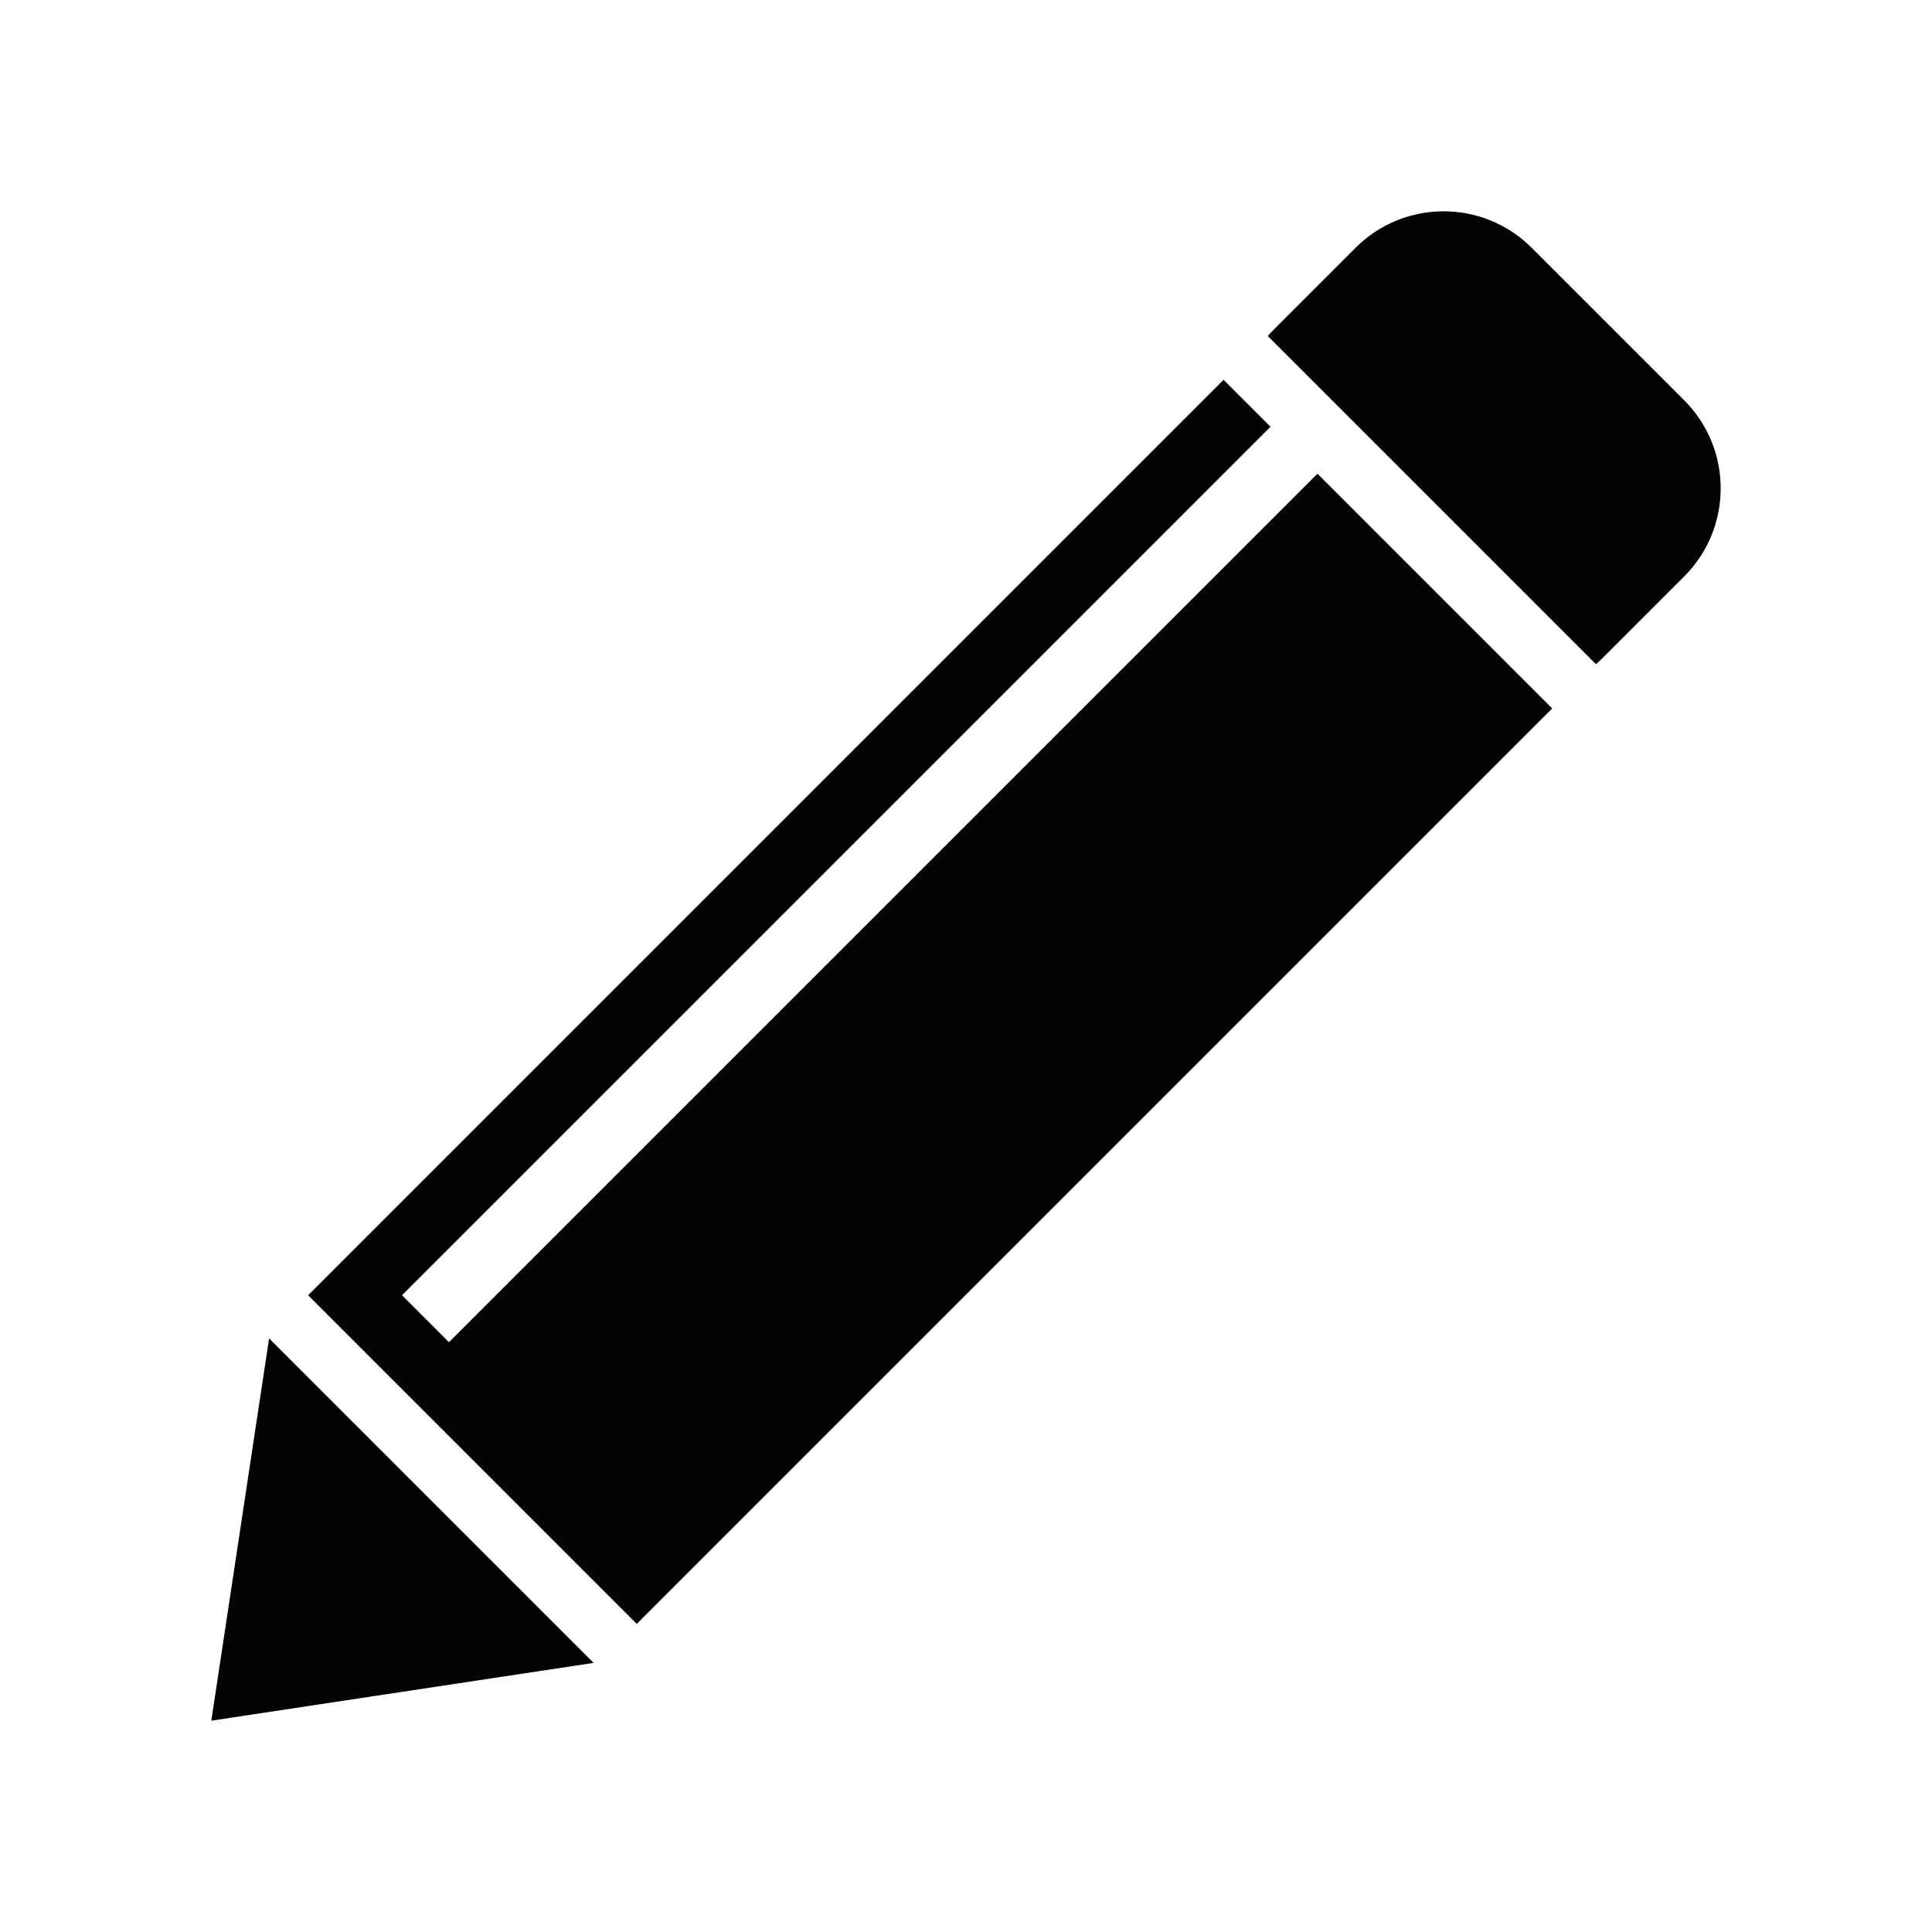
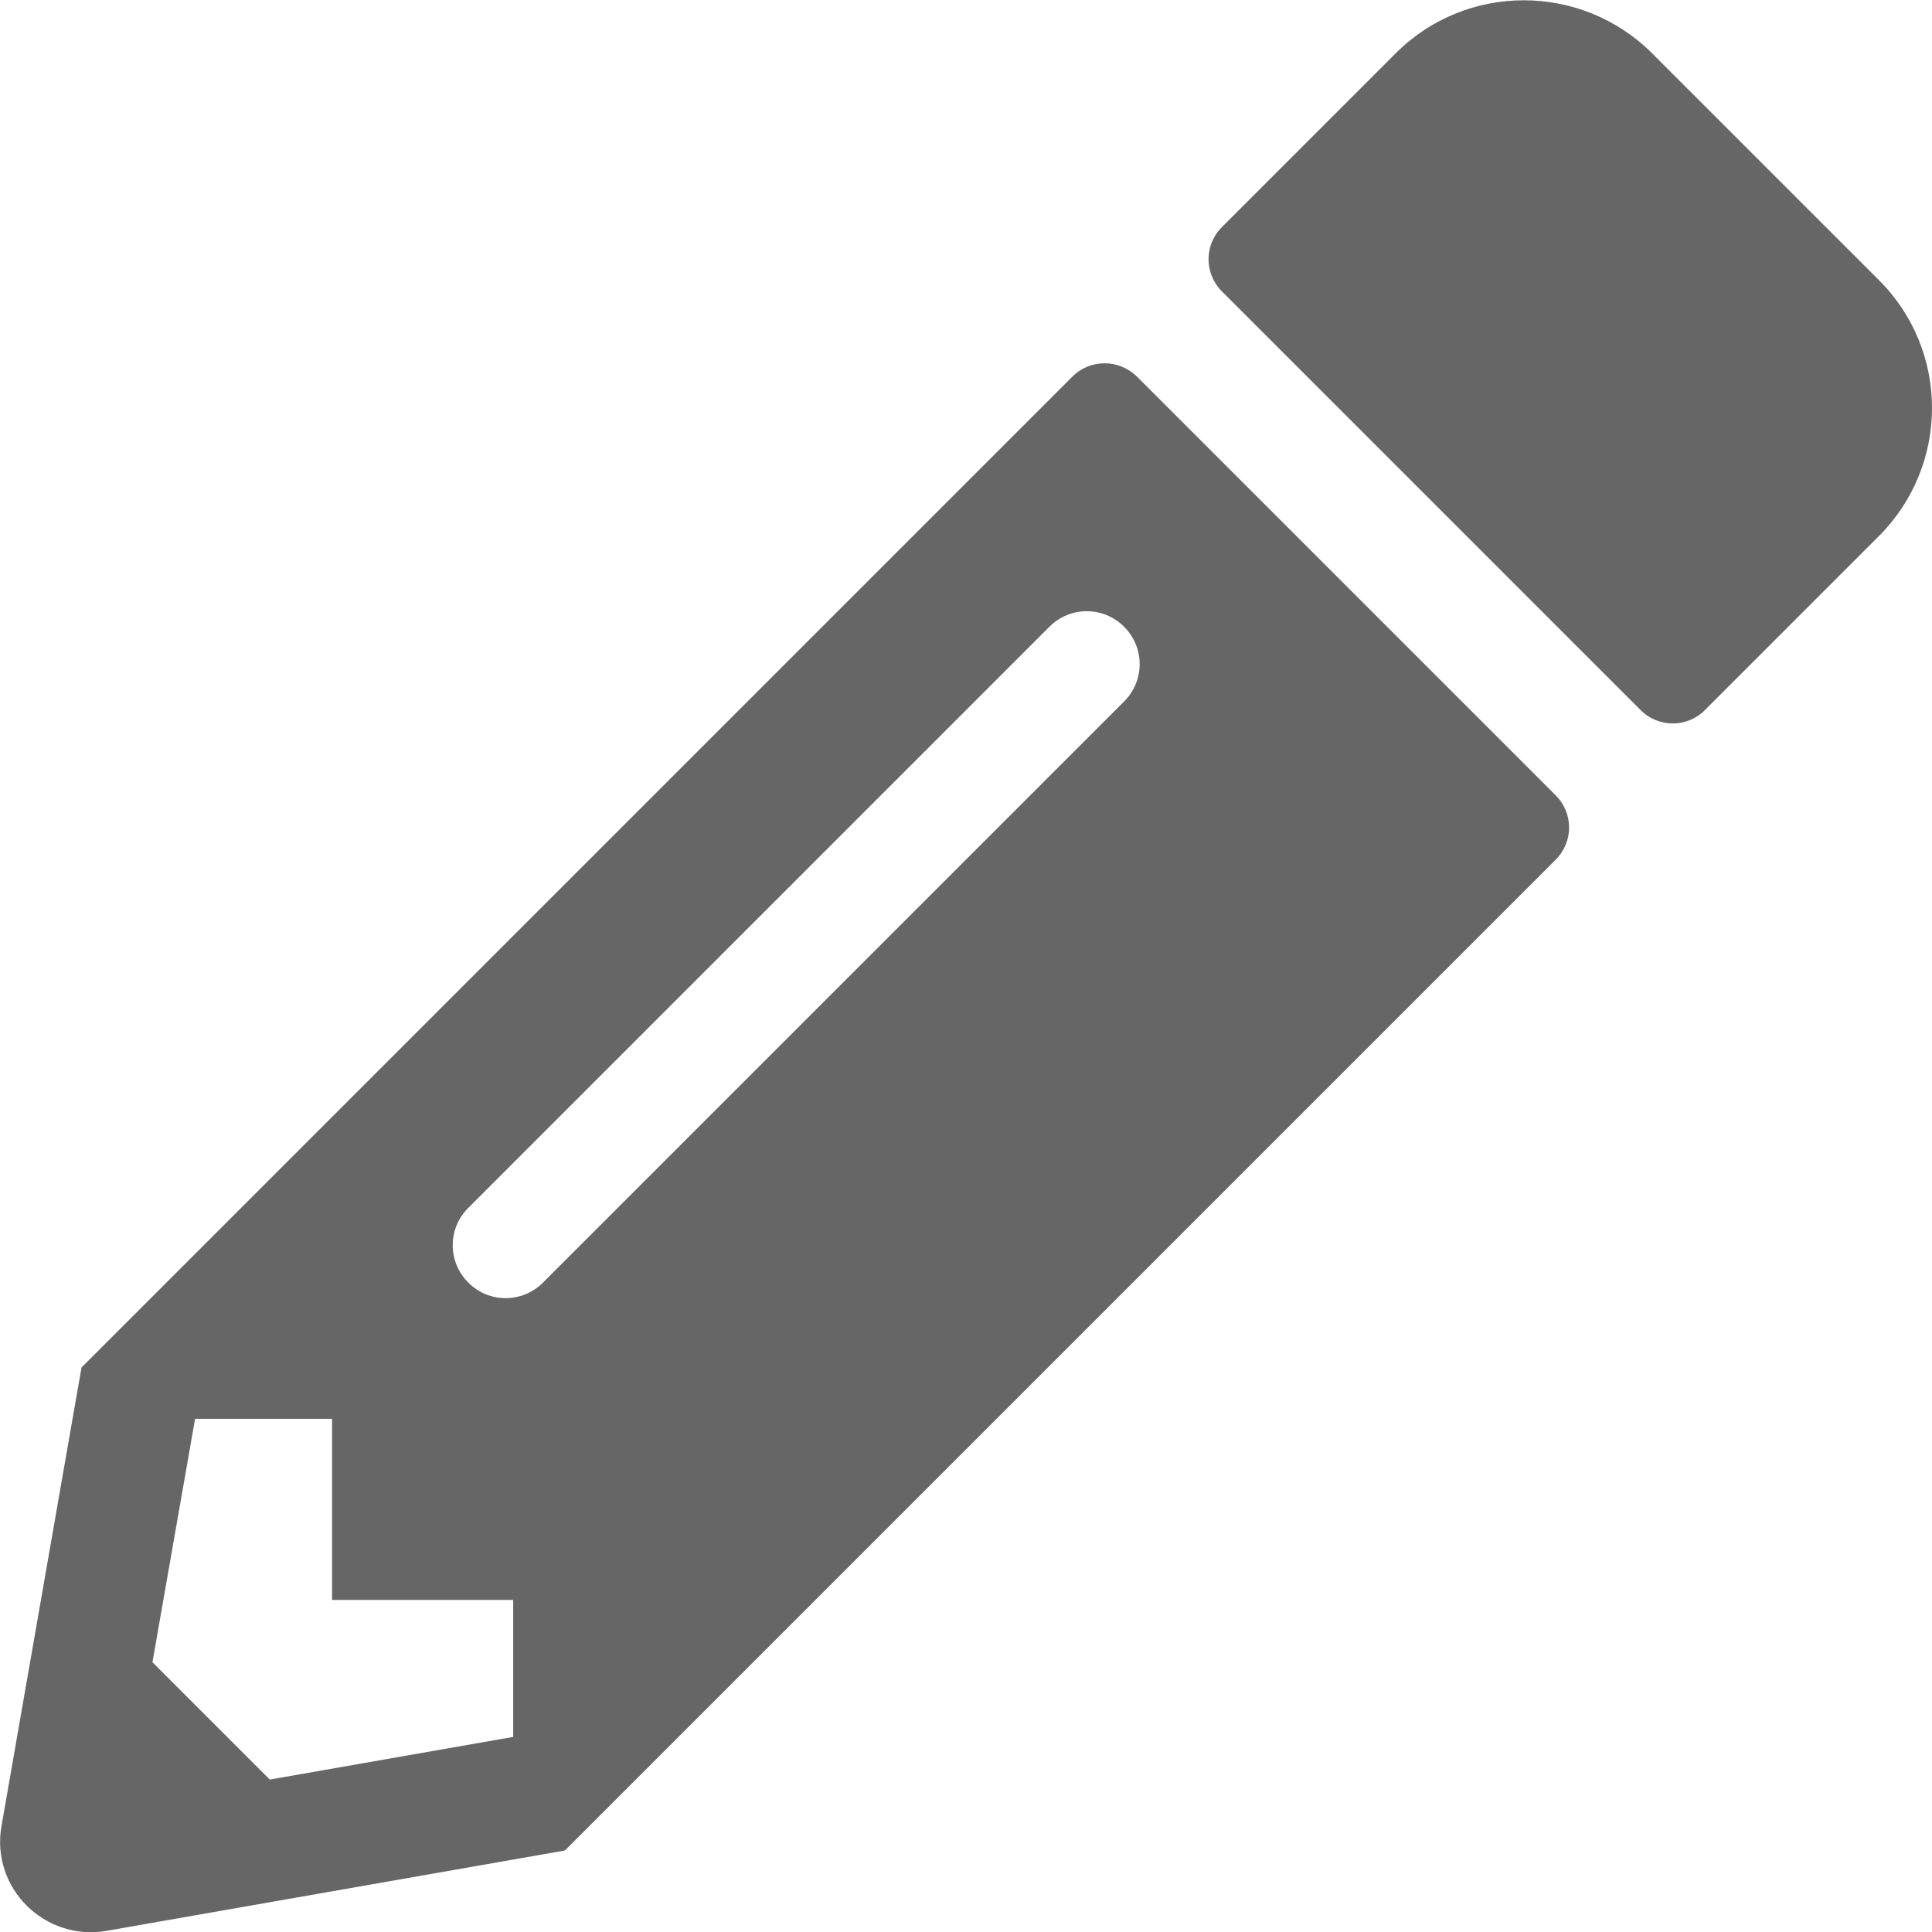
- <svg xmlns="http://www.w3.org/2000/svg" version="1.1" id="Layer_1" x="0px" y="0px" width="512px" height="512px" viewBox="0 0 512 512" enable-background="new 0 0 512 512" xml:space="preserve">
-   <g>
-     <path fill="#020202" d="M422.953,176.019c0.549-0.48,1.09-0.975,1.612-1.498l21.772-21.772c12.883-12.883,12.883-33.771,0-46.654   l-40.434-40.434c-12.883-12.883-33.771-12.883-46.653,0l-21.772,21.772c-0.523,0.523-1.018,1.064-1.498,1.613L422.953,176.019z" />
-     <polygon fill="#020202" points="114.317,397.684 157.317,440.684 106.658,448.342 56,456 63.658,405.341 71.316,354.683  " />
-     <polygon fill="#020202" points="349.143,125.535 118.982,355.694 106.541,343.253 336.701,113.094 324.26,100.653 81.659,343.253    168.747,430.341 411.348,187.74  " />
-   </g>
+ <svg xmlns="http://www.w3.org/2000/svg" version="1.1" id="レイヤー_1" focusable="false" x="0px" y="0px" viewBox="0 0 512 512" style="enable-background:new 0 0 512 512;" xml:space="preserve">
+   <style type="text/css">
+ 	.st0{fill:#666666;}
+ </style>
+   <path class="st0" d="M497.9,142.1l-46.1,46.1c-4.7,4.7-12.3,4.7-17,0l-111-111c-4.7-4.7-4.7-12.3,0-17l46.1-46.1  c18.7-18.7,49.1-18.7,67.9,0l60.1,60.1C516.7,92.9,516.7,123.3,497.9,142.1z M284.2,99.8L21.6,362.4L0.4,483.9  c-2.9,16.4,11.4,30.6,27.8,27.8l121.5-21.3l262.6-262.6c4.7-4.7,4.7-12.3,0-17l-111-111C296.5,95.1,288.9,95.1,284.2,99.8  L284.2,99.8z M124.1,339.9c-5.5-5.5-5.5-14.3,0-19.8l154-154c5.5-5.5,14.3-5.5,19.8,0s5.5,14.3,0,19.8l-154,154  C138.4,345.4,129.6,345.4,124.1,339.9L124.1,339.9z M88,424h48v36.3l-64.5,11.3l-31.1-31.1L51.7,376H88V424z" />
</svg>
